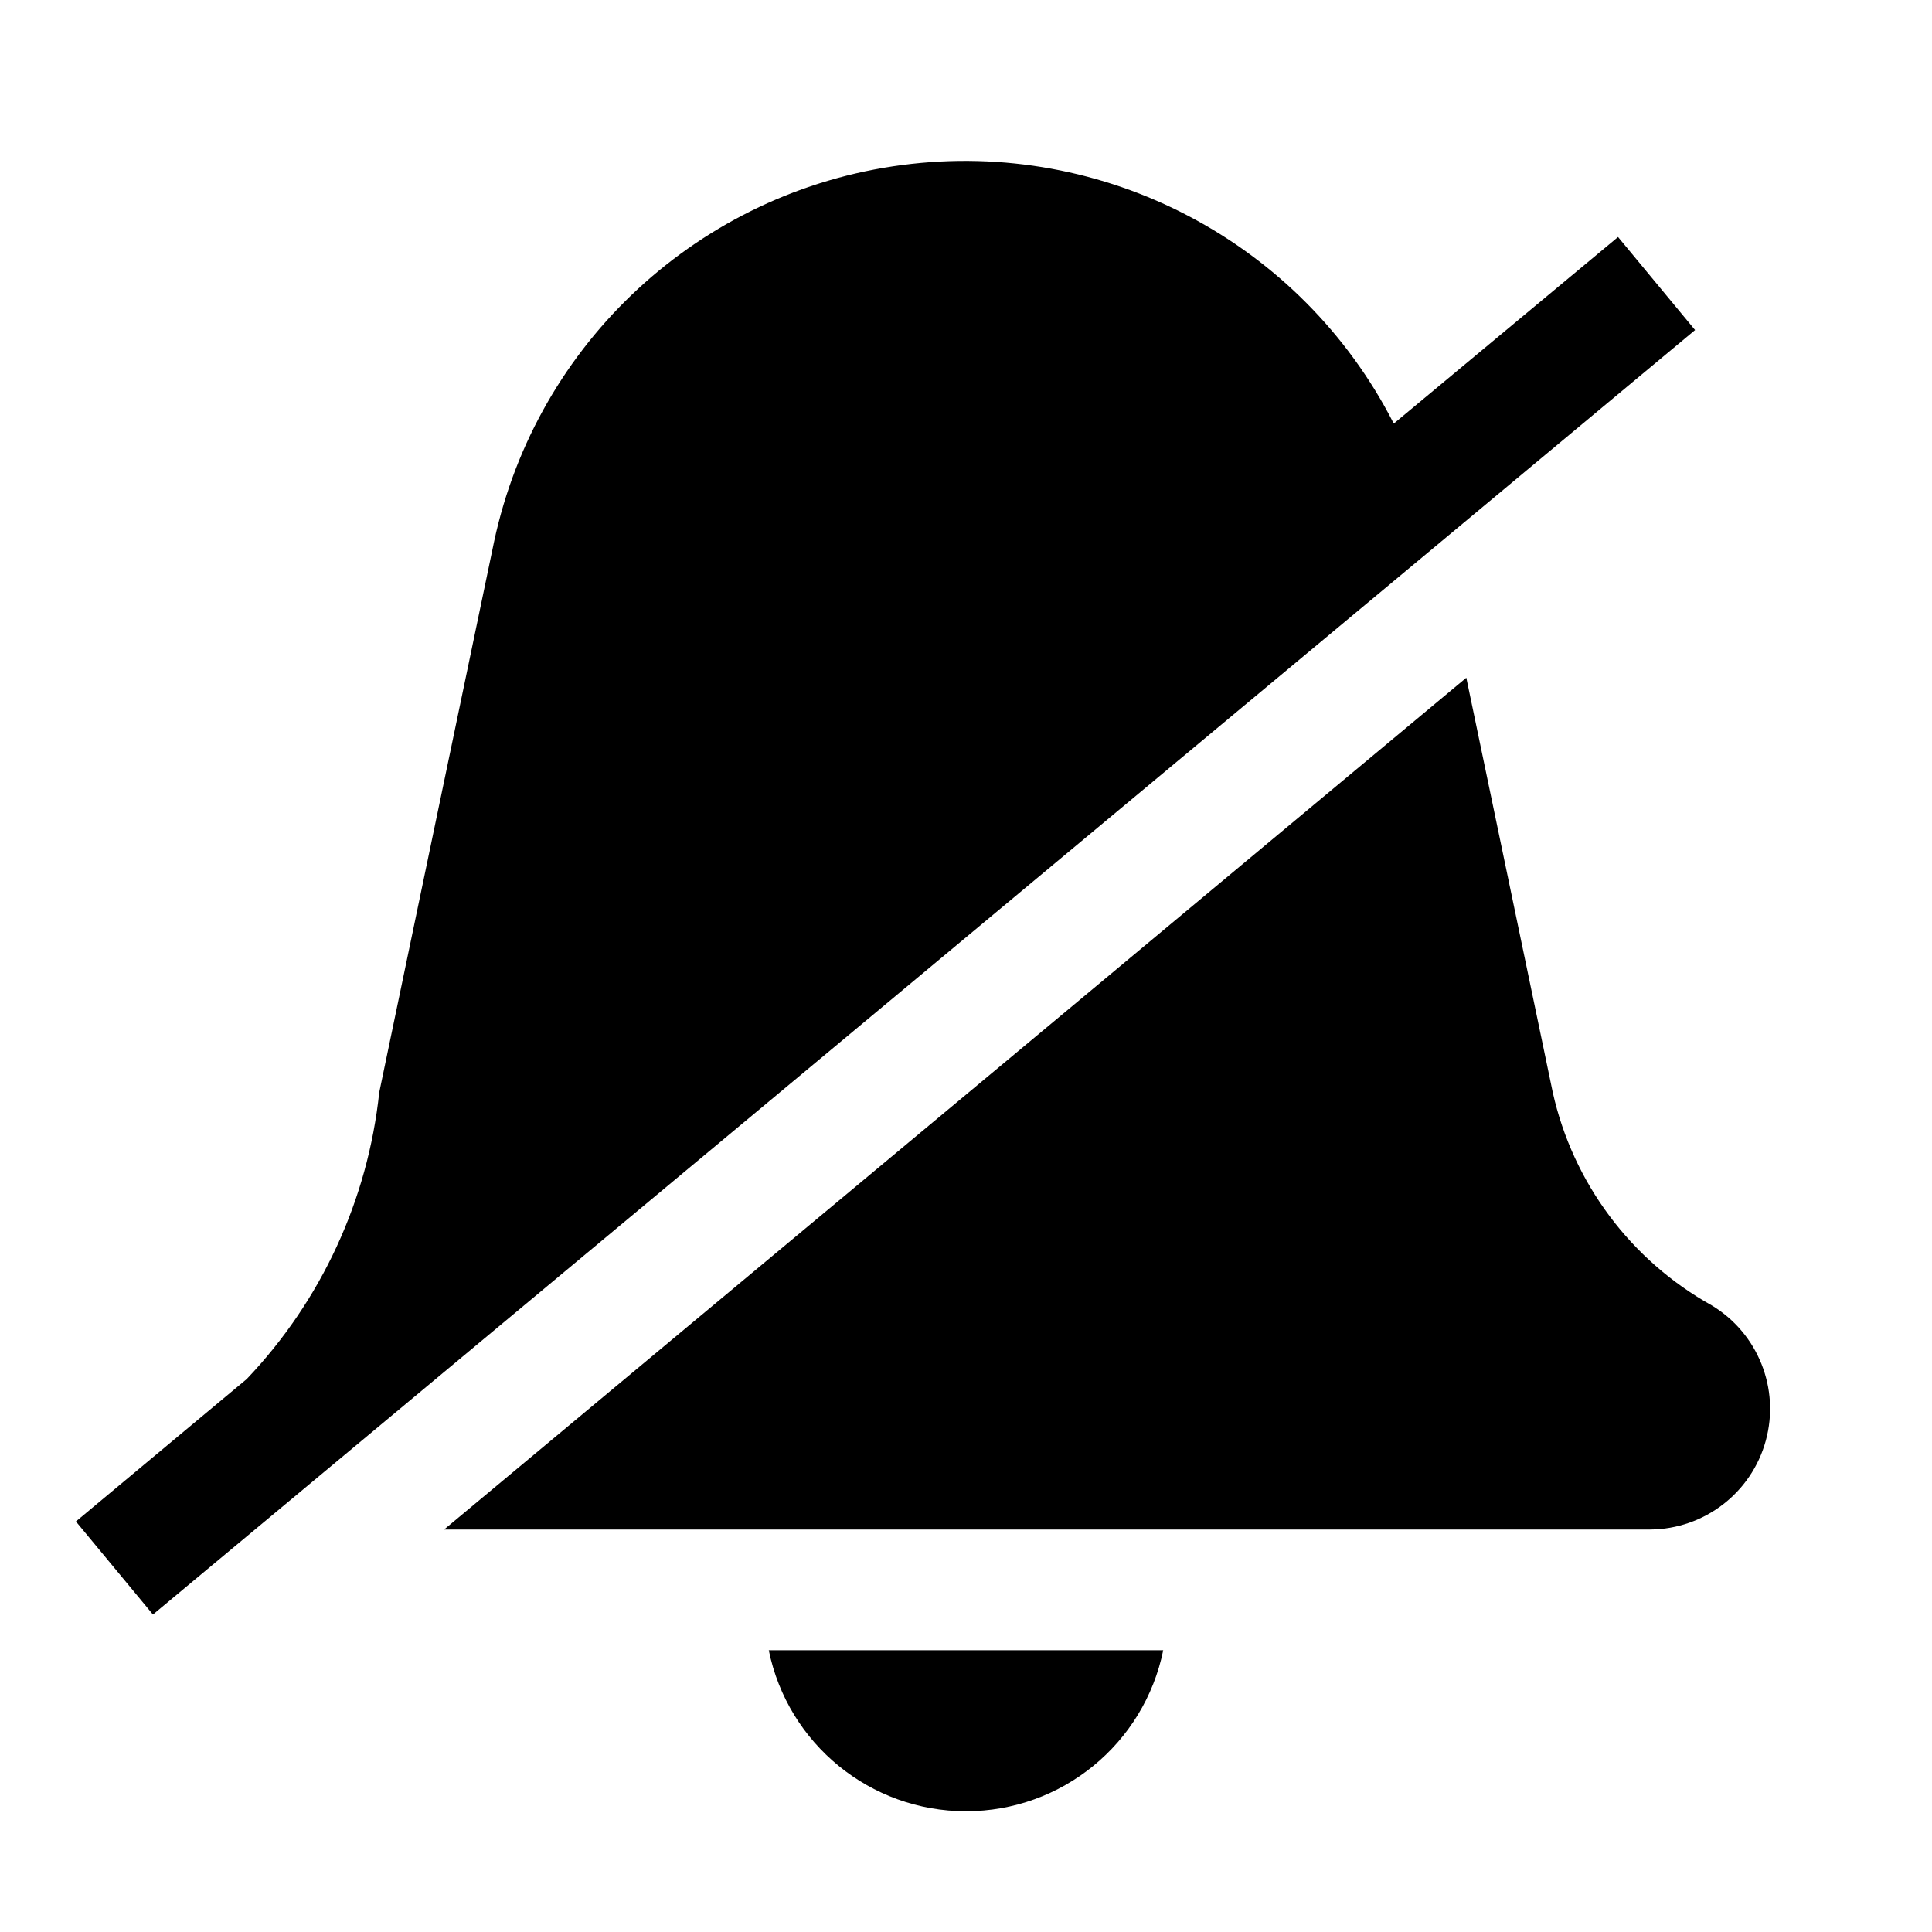
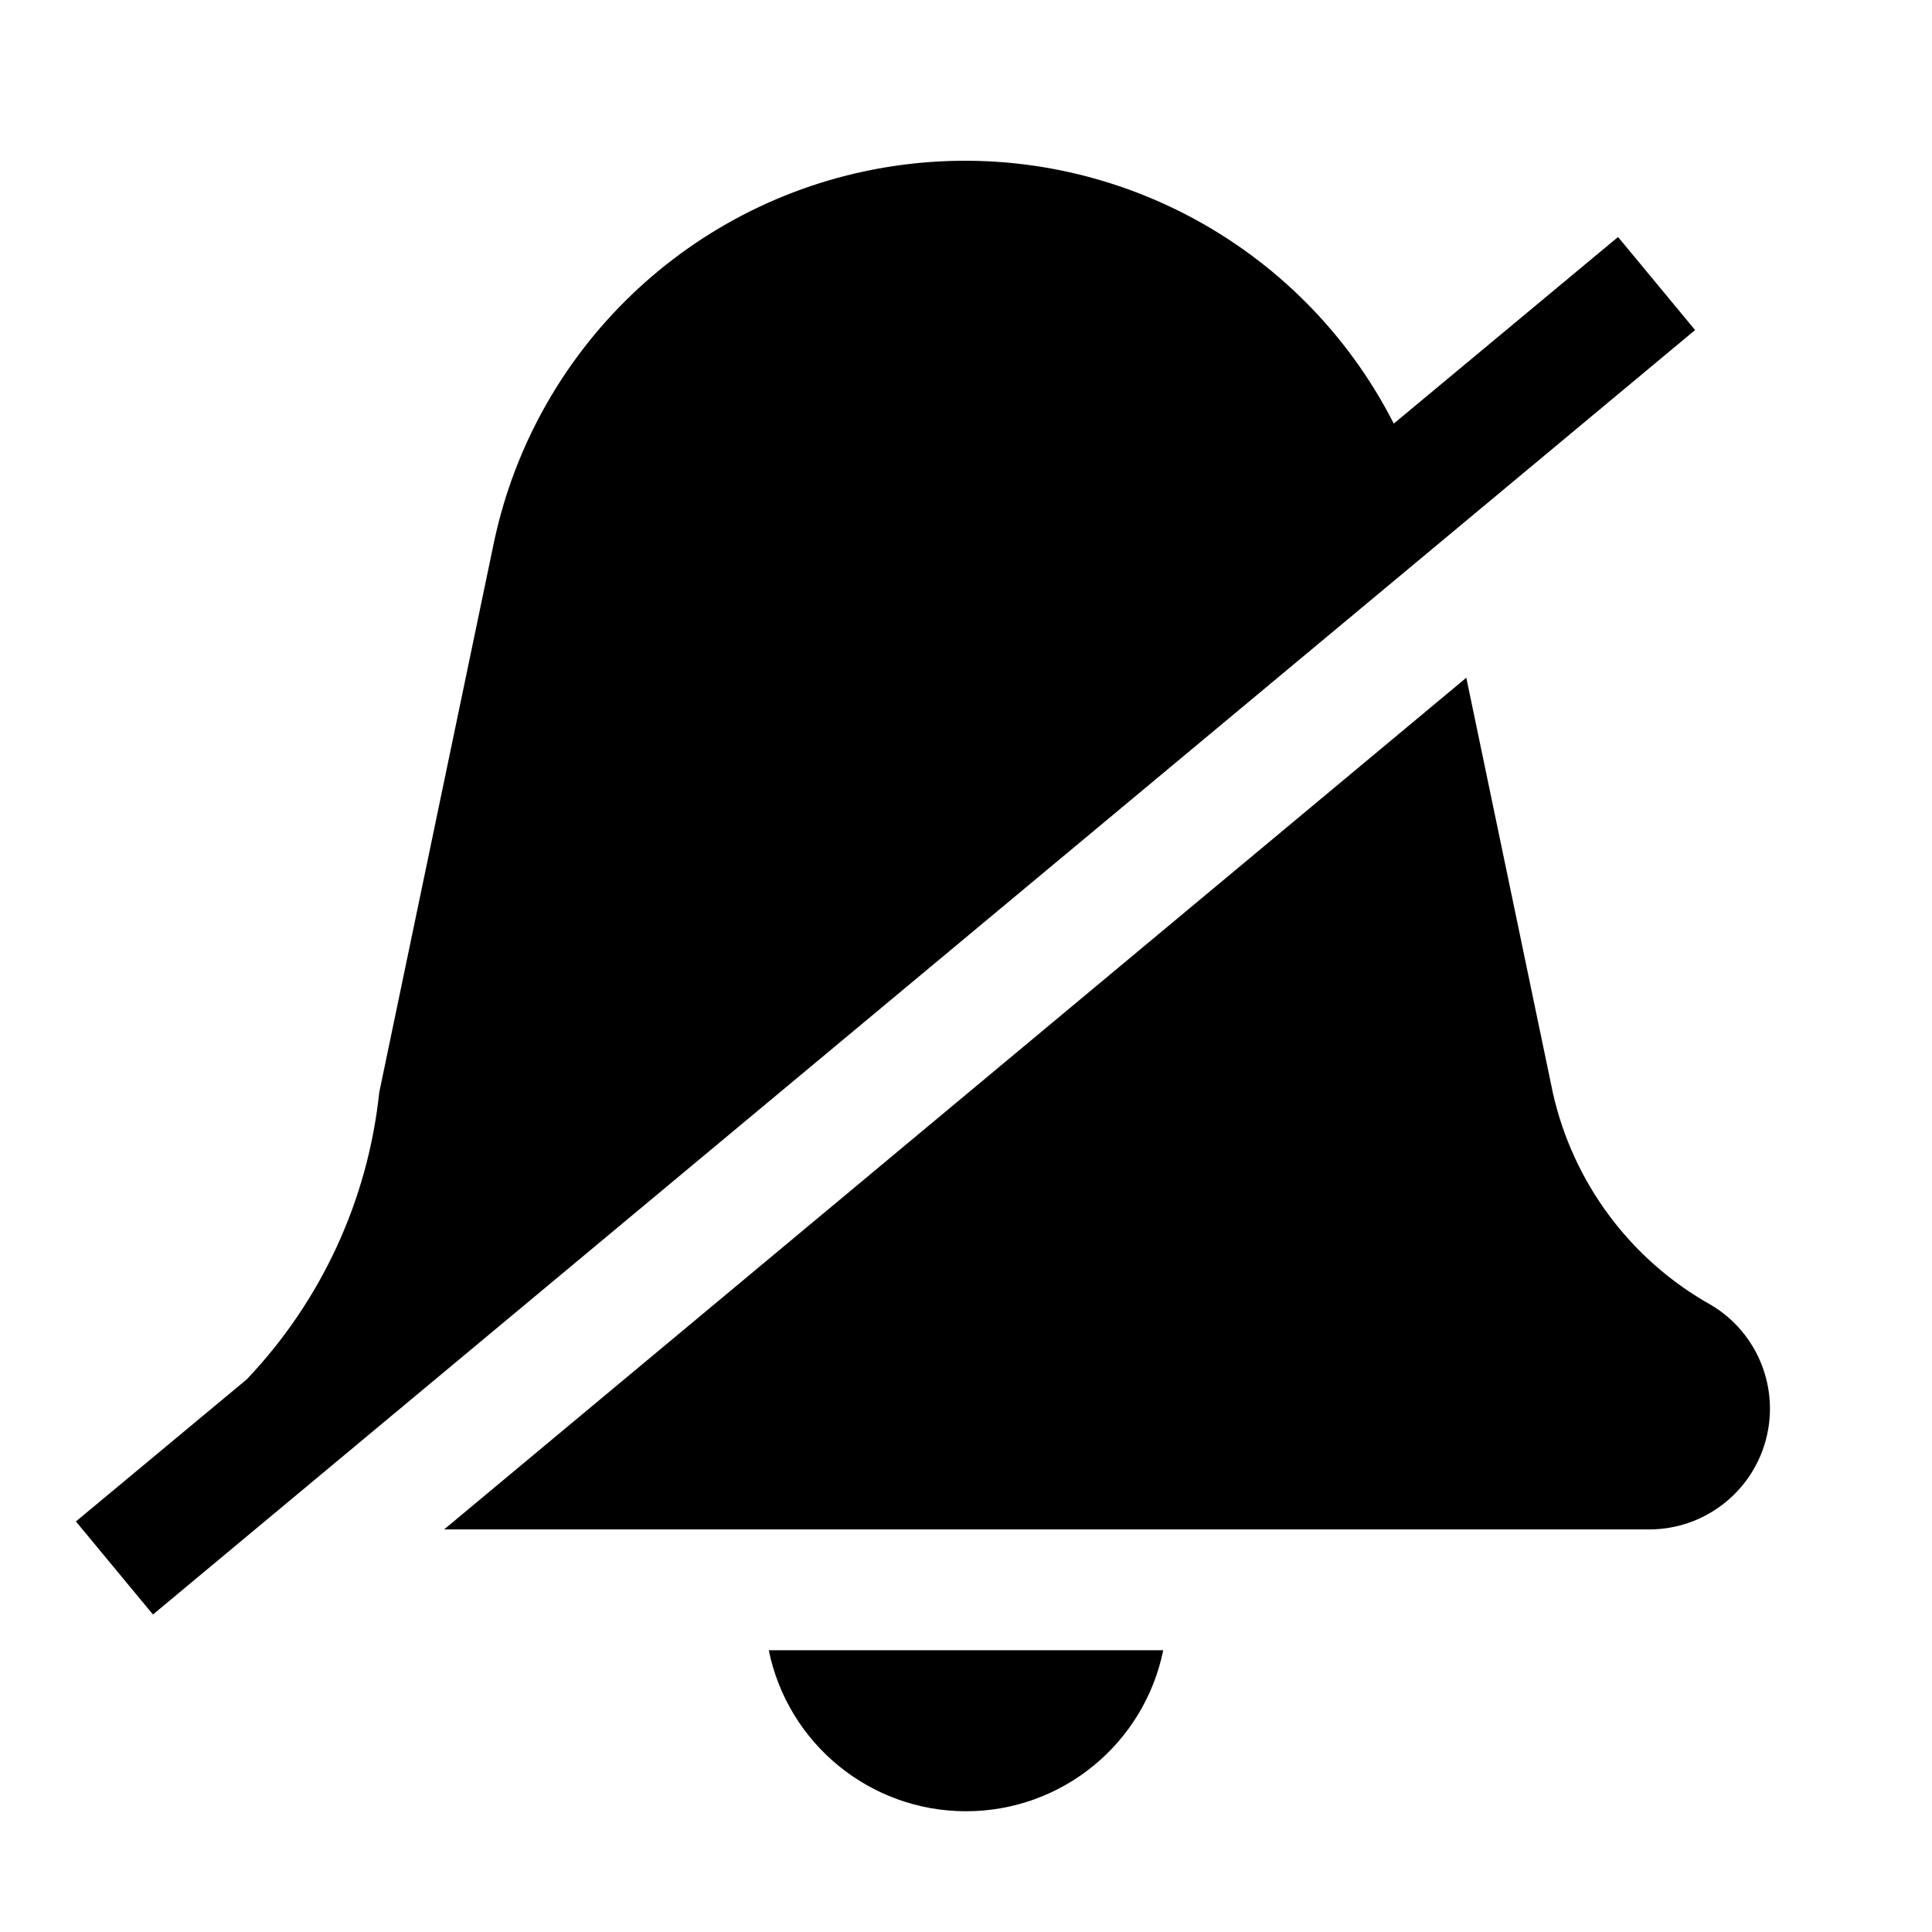
- <svg xmlns="http://www.w3.org/2000/svg" height="24" viewBox="0 0 24 24" width="24">
-   <path d="m1.9 20.056-.957-1.156 2.122-1.769a6.1 6.1 0 0 0 1.646-3.561l1.427-6.843a5.981 5.981 0 0 1 11.176-1.465l2.786-2.318.957 1.156zm10.1 2.444a2.5 2.5 0 0 0 2.45-2h-4.9a2.5 2.5 0 0 0 2.45 2zm9.264-6.284a4.033 4.033 0 0 1 -1.975-2.646l-1.074-5.151-12.698 10.581h14.983a1.5 1.5 0 0 0 .764-2.784z" />
+ <svg xmlns="http://www.w3.org/2000/svg" width="24" height="24" fill="none">
+   <path d="M21.057 4.1 20.1 2.944l-2.786 2.318A5.98 5.98 0 0 0 6.138 6.727L4.711 13.57a6.1 6.1 0 0 1-1.646 3.565L.943 18.9l.957 1.156L21.057 4.1ZM12 22.5a2.5 2.5 0 0 0 2.45-2h-4.9a2.5 2.5 0 0 0 2.45 2ZM21.264 16.216a4.031 4.031 0 0 1-1.975-2.646l-1.074-5.151-12.698 10.58H20.5a1.5 1.5 0 0 0 .764-2.783Z" fill="#000" />
</svg>
